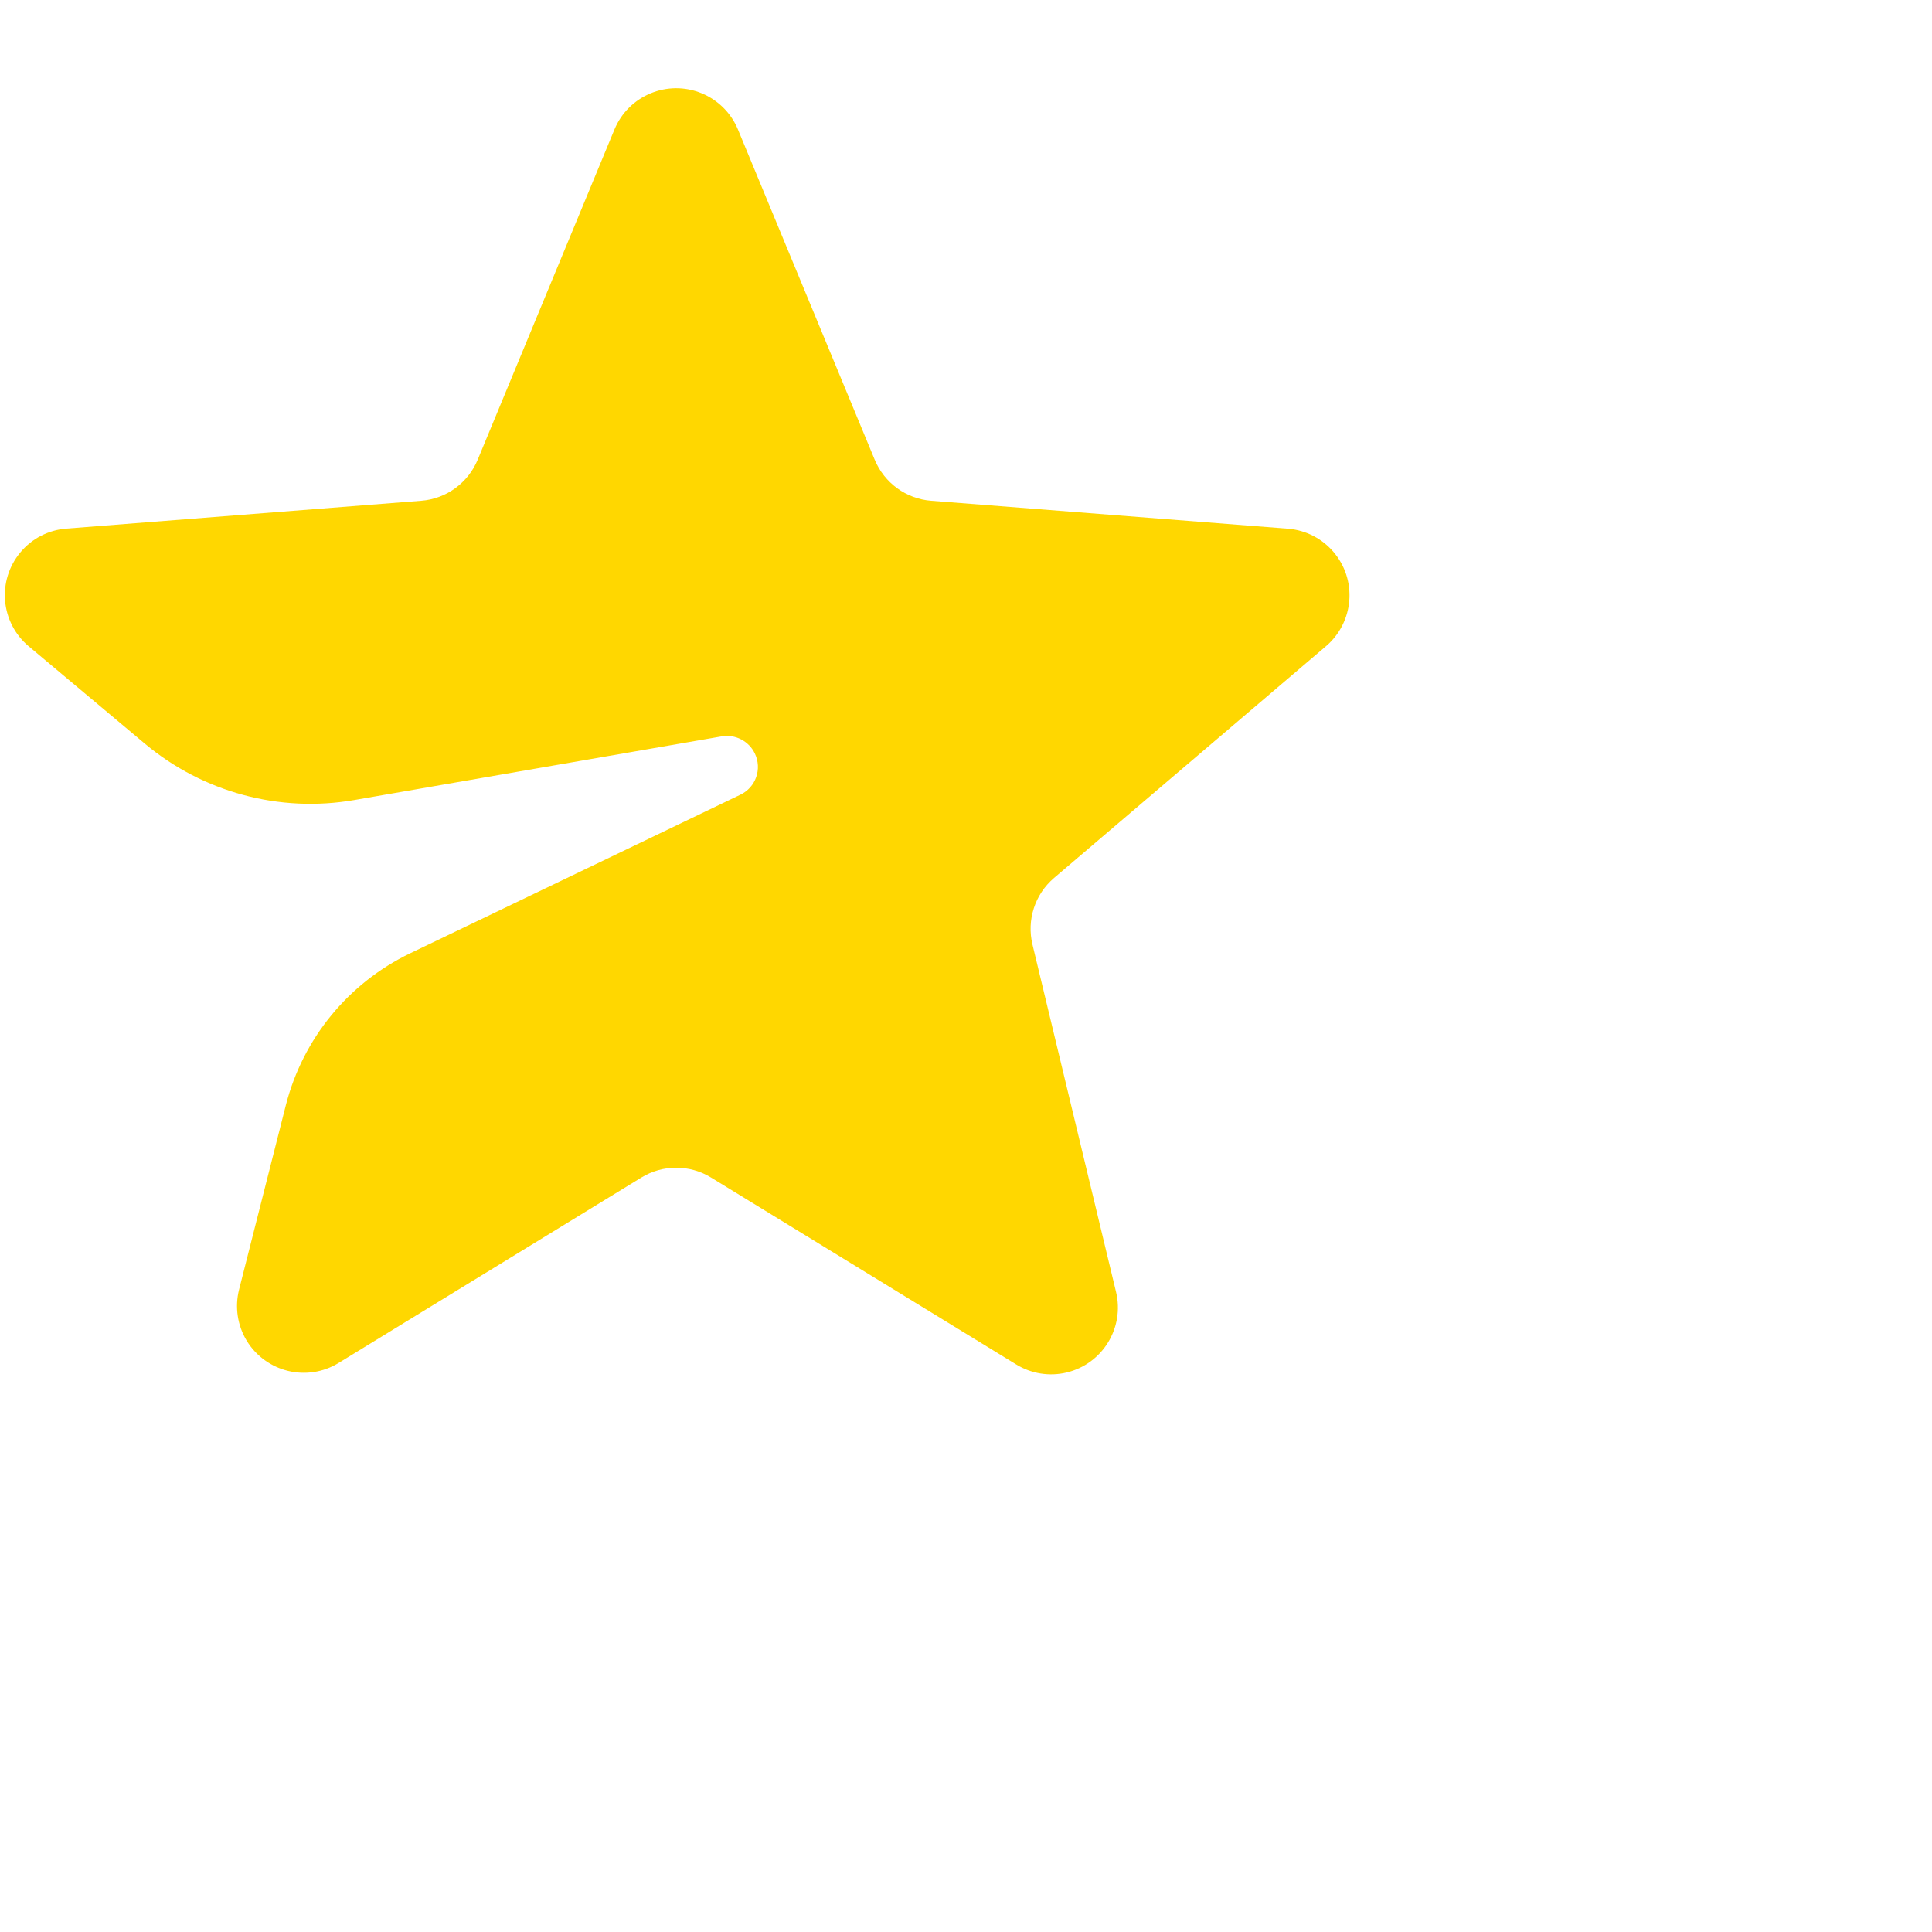
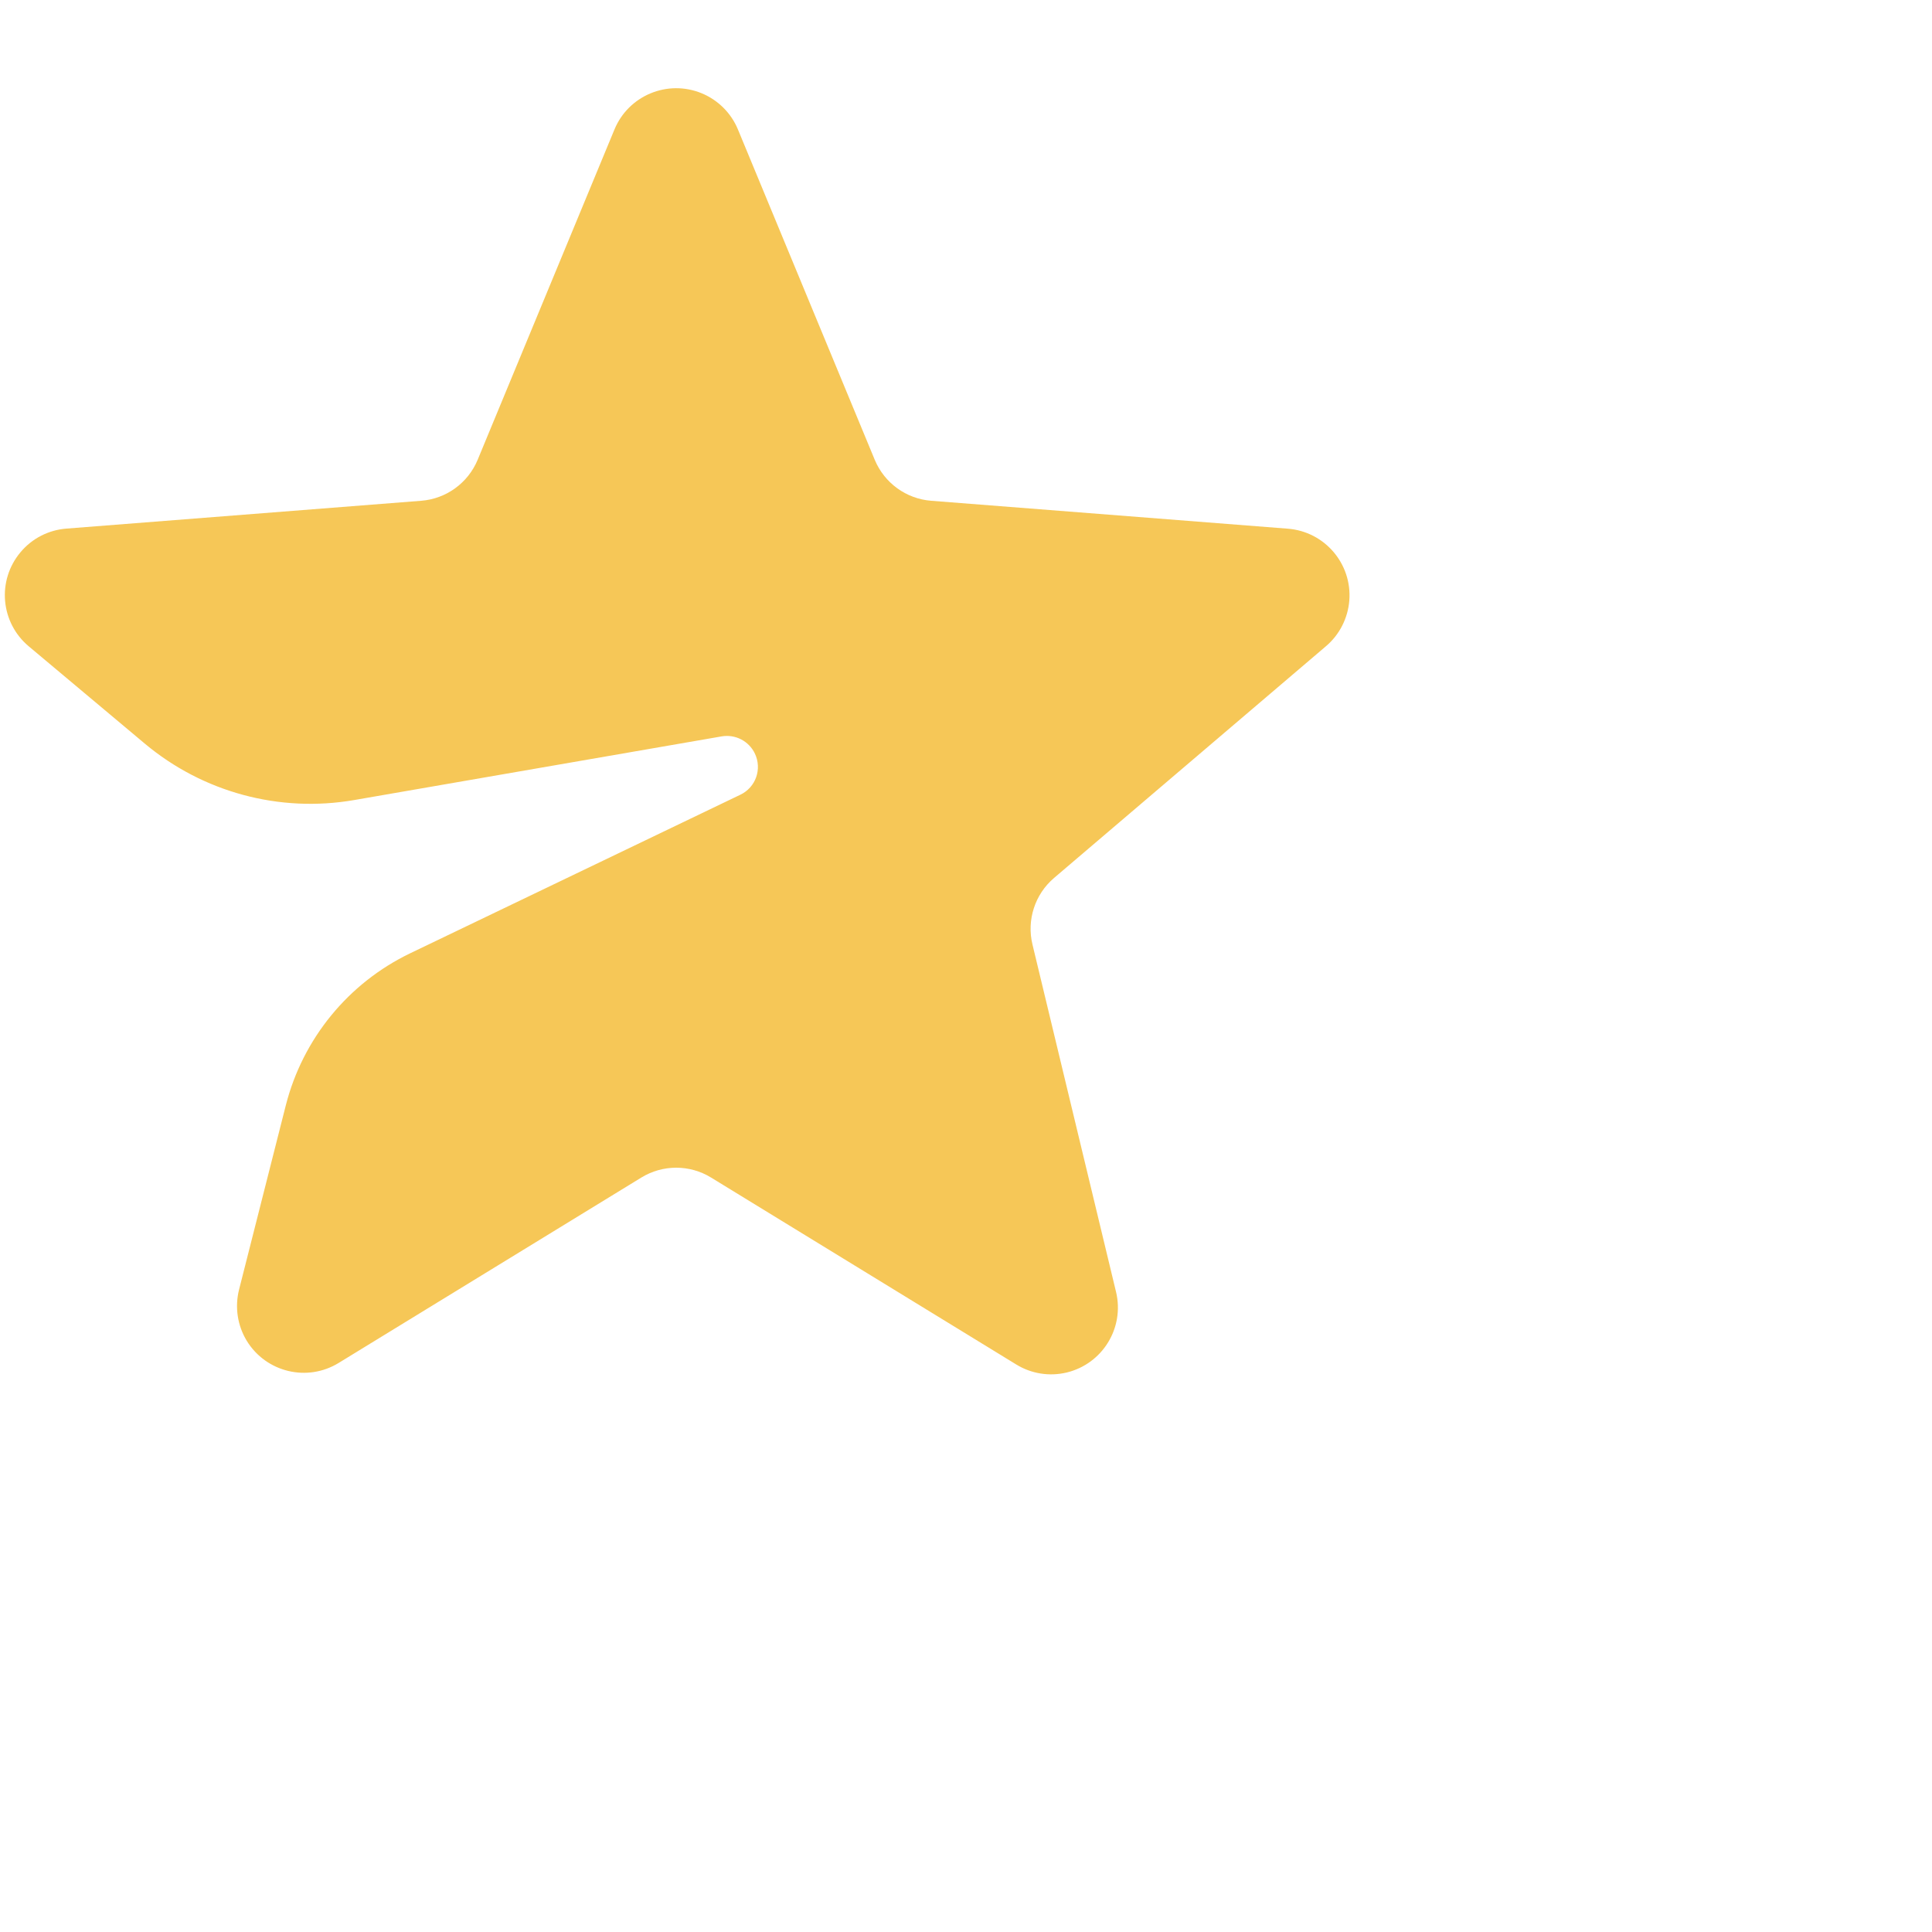
<svg xmlns="http://www.w3.org/2000/svg" viewBox="0 0 20 20" width="100%" height="100%" preserveAspectRatio="xMidYMid meet">
-   <path fill-rule="evenodd" clip-rule="evenodd" d="M6.639 12.19L3.506 14.109C3.18 14.309 2.755 14.206 2.555 13.881C2.458 13.722 2.429 13.53 2.475 13.349L2.959 11.441C3.135 10.752 3.606 10.176 4.247 9.868L7.664 8.227C7.824 8.151 7.891 7.96 7.814 7.8C7.752 7.671 7.612 7.599 7.471 7.623L3.667 8.282C2.894 8.416 2.101 8.202 1.499 7.698L0.298 6.691C0.005 6.446 -0.034 6.01 0.212 5.717C0.331 5.574 0.503 5.486 0.688 5.472L4.36 5.184C4.619 5.164 4.845 5 4.945 4.759L6.361 1.34C6.507 0.987 6.912 0.82 7.265 0.966C7.434 1.036 7.569 1.171 7.639 1.34L9.055 4.759C9.155 5 9.381 5.164 9.64 5.184L13.332 5.473C13.713 5.503 13.998 5.836 13.968 6.217C13.953 6.4 13.867 6.57 13.727 6.689L10.911 9.089C10.713 9.258 10.627 9.524 10.688 9.777L11.553 13.373C11.643 13.745 11.414 14.118 11.043 14.208C10.864 14.251 10.676 14.221 10.52 14.125L7.361 12.19C7.14 12.054 6.86 12.054 6.639 12.19Z" fill="#FFD700" />
+   <path fill-rule="evenodd" clip-rule="evenodd" d="M6.639 12.19L3.506 14.109C3.18 14.309 2.755 14.206 2.555 13.881C2.458 13.722 2.429 13.53 2.475 13.349L2.959 11.441C3.135 10.752 3.606 10.176 4.247 9.868L7.664 8.227C7.824 8.151 7.891 7.96 7.814 7.8C7.752 7.671 7.612 7.599 7.471 7.623L3.667 8.282C2.894 8.416 2.101 8.202 1.499 7.698L0.298 6.691C0.005 6.446 -0.034 6.01 0.212 5.717C0.331 5.574 0.503 5.486 0.688 5.472L4.36 5.184C4.619 5.164 4.845 5 4.945 4.759L6.361 1.34C6.507 0.987 6.912 0.82 7.265 0.966C7.434 1.036 7.569 1.171 7.639 1.34L9.055 4.759C9.155 5 9.381 5.164 9.64 5.184L13.332 5.473C13.713 5.503 13.998 5.836 13.968 6.217C13.953 6.4 13.867 6.57 13.727 6.689L10.911 9.089C10.713 9.258 10.627 9.524 10.688 9.777L11.553 13.373C11.643 13.745 11.414 14.118 11.043 14.208C10.864 14.251 10.676 14.221 10.52 14.125L7.361 12.19C7.14 12.054 6.86 12.054 6.639 12.19Z" fill="#F6C757" />
</svg>
